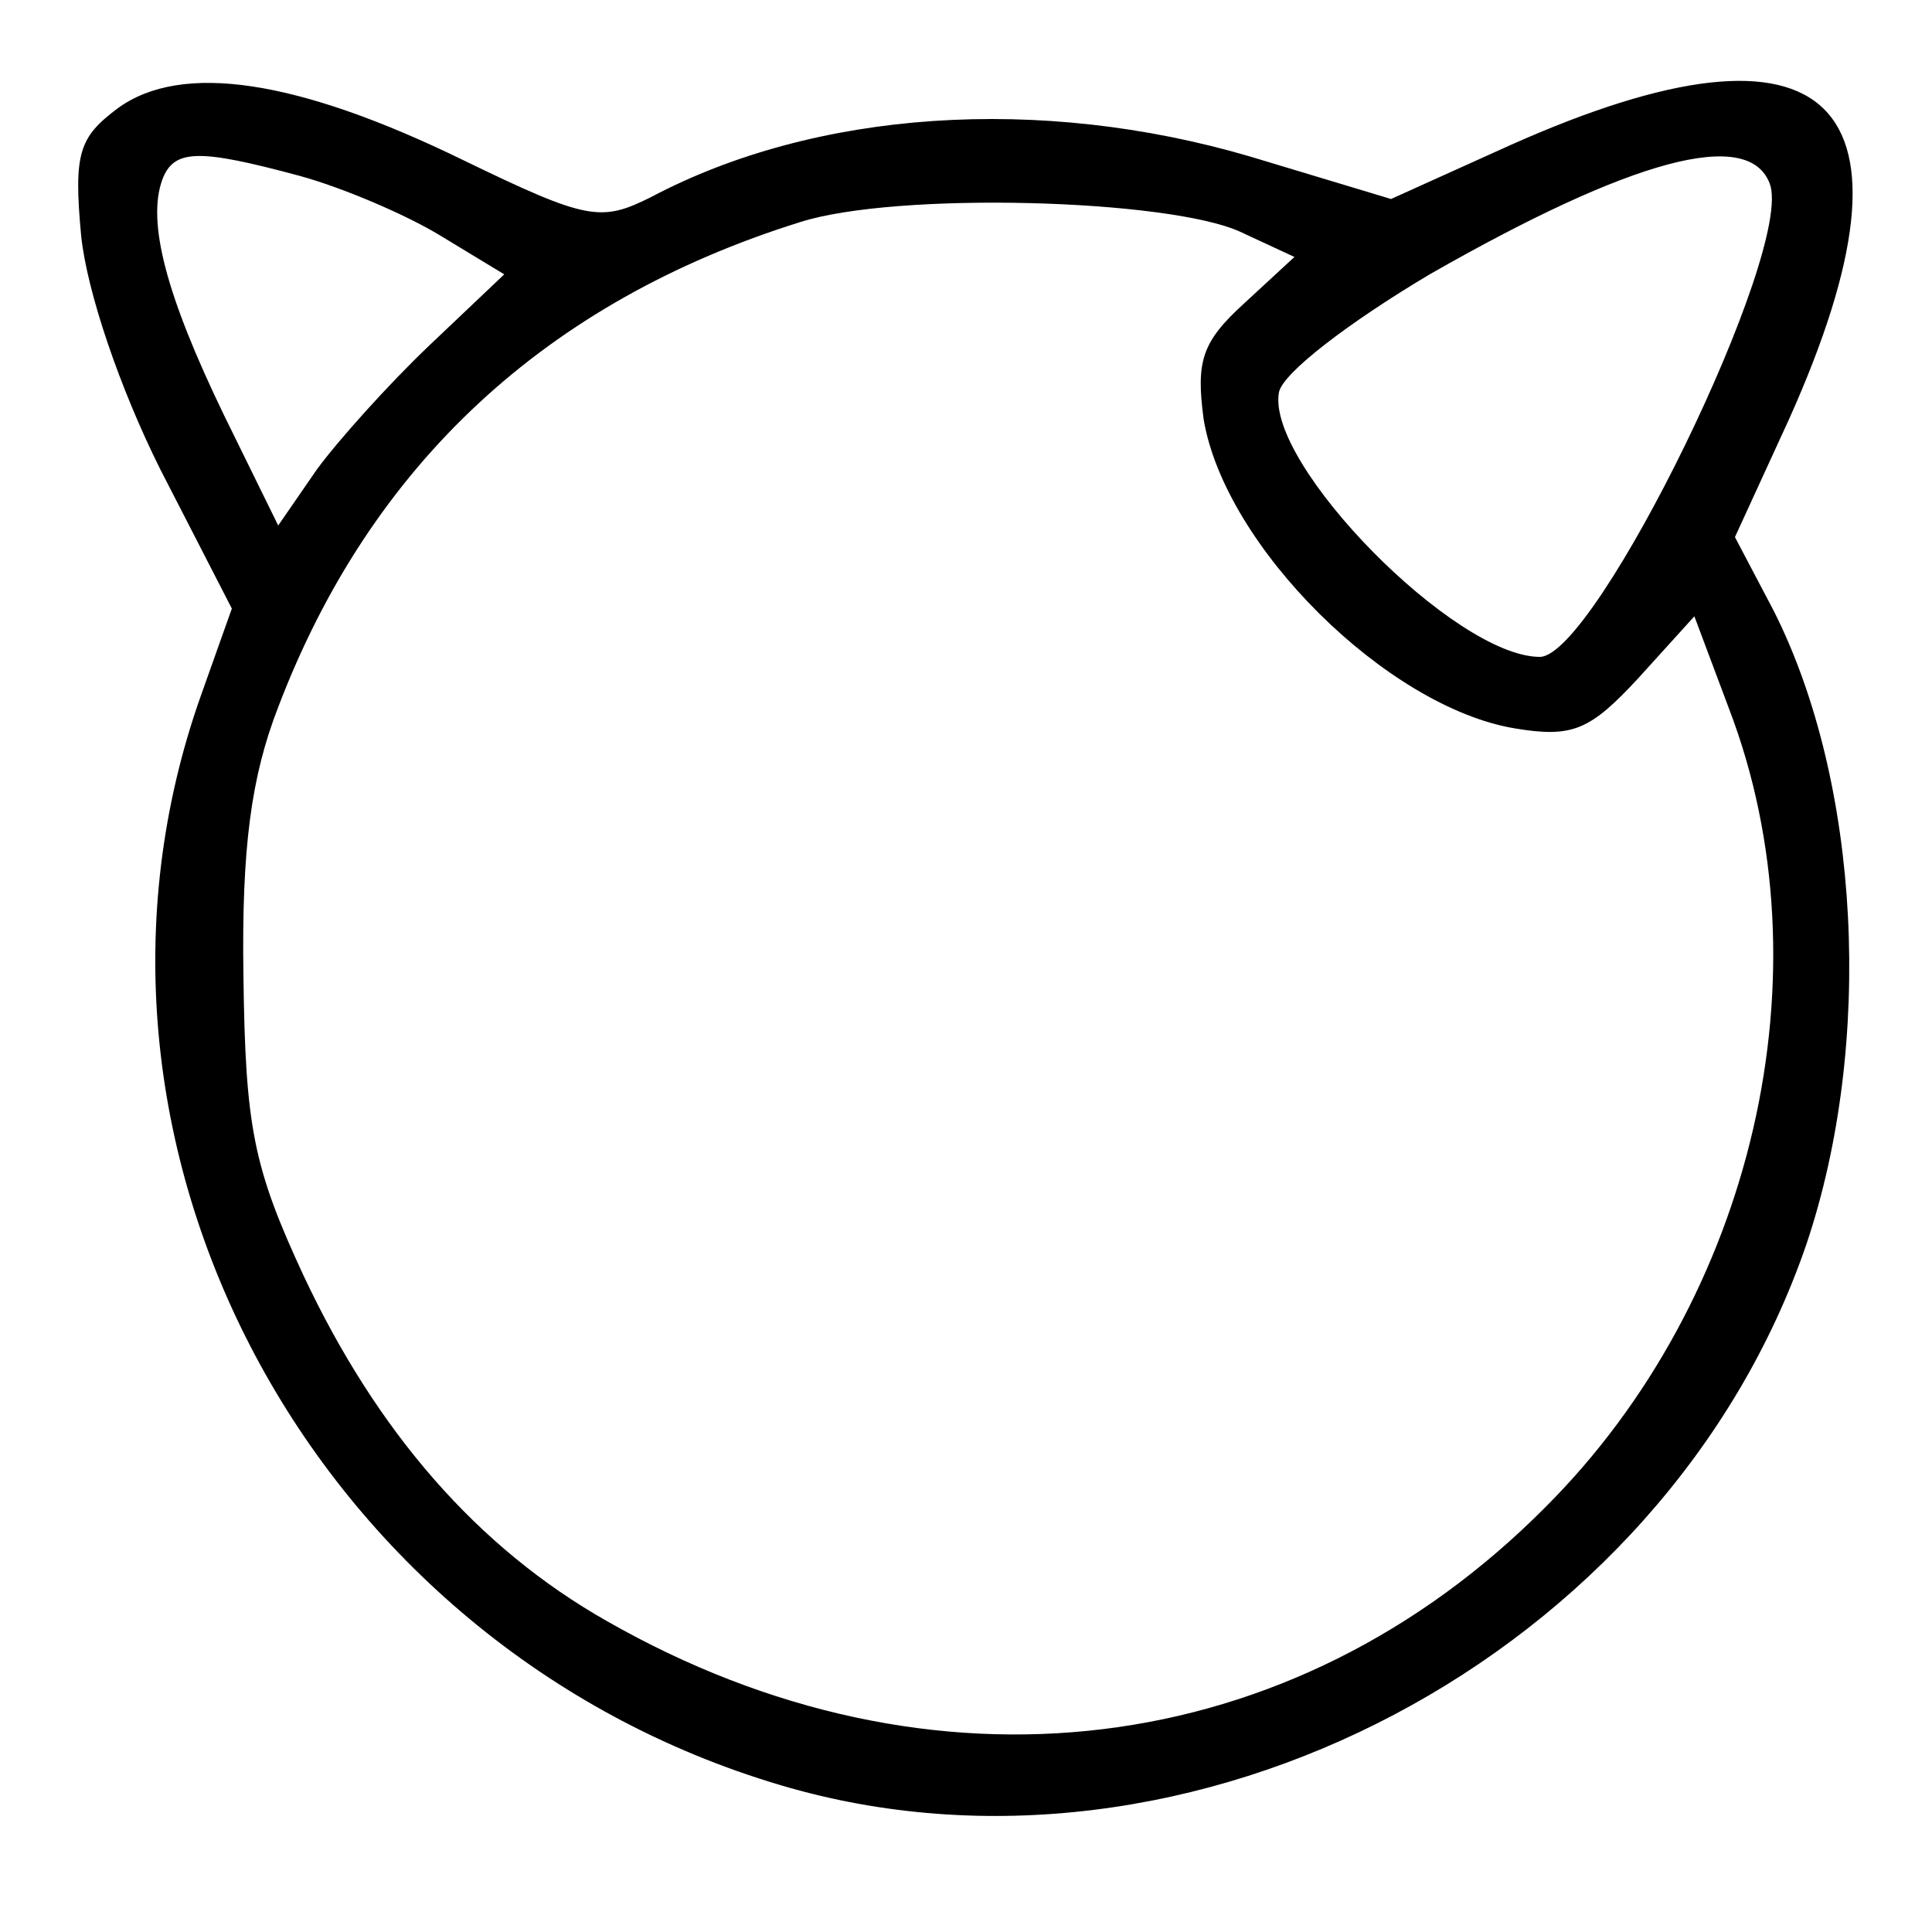
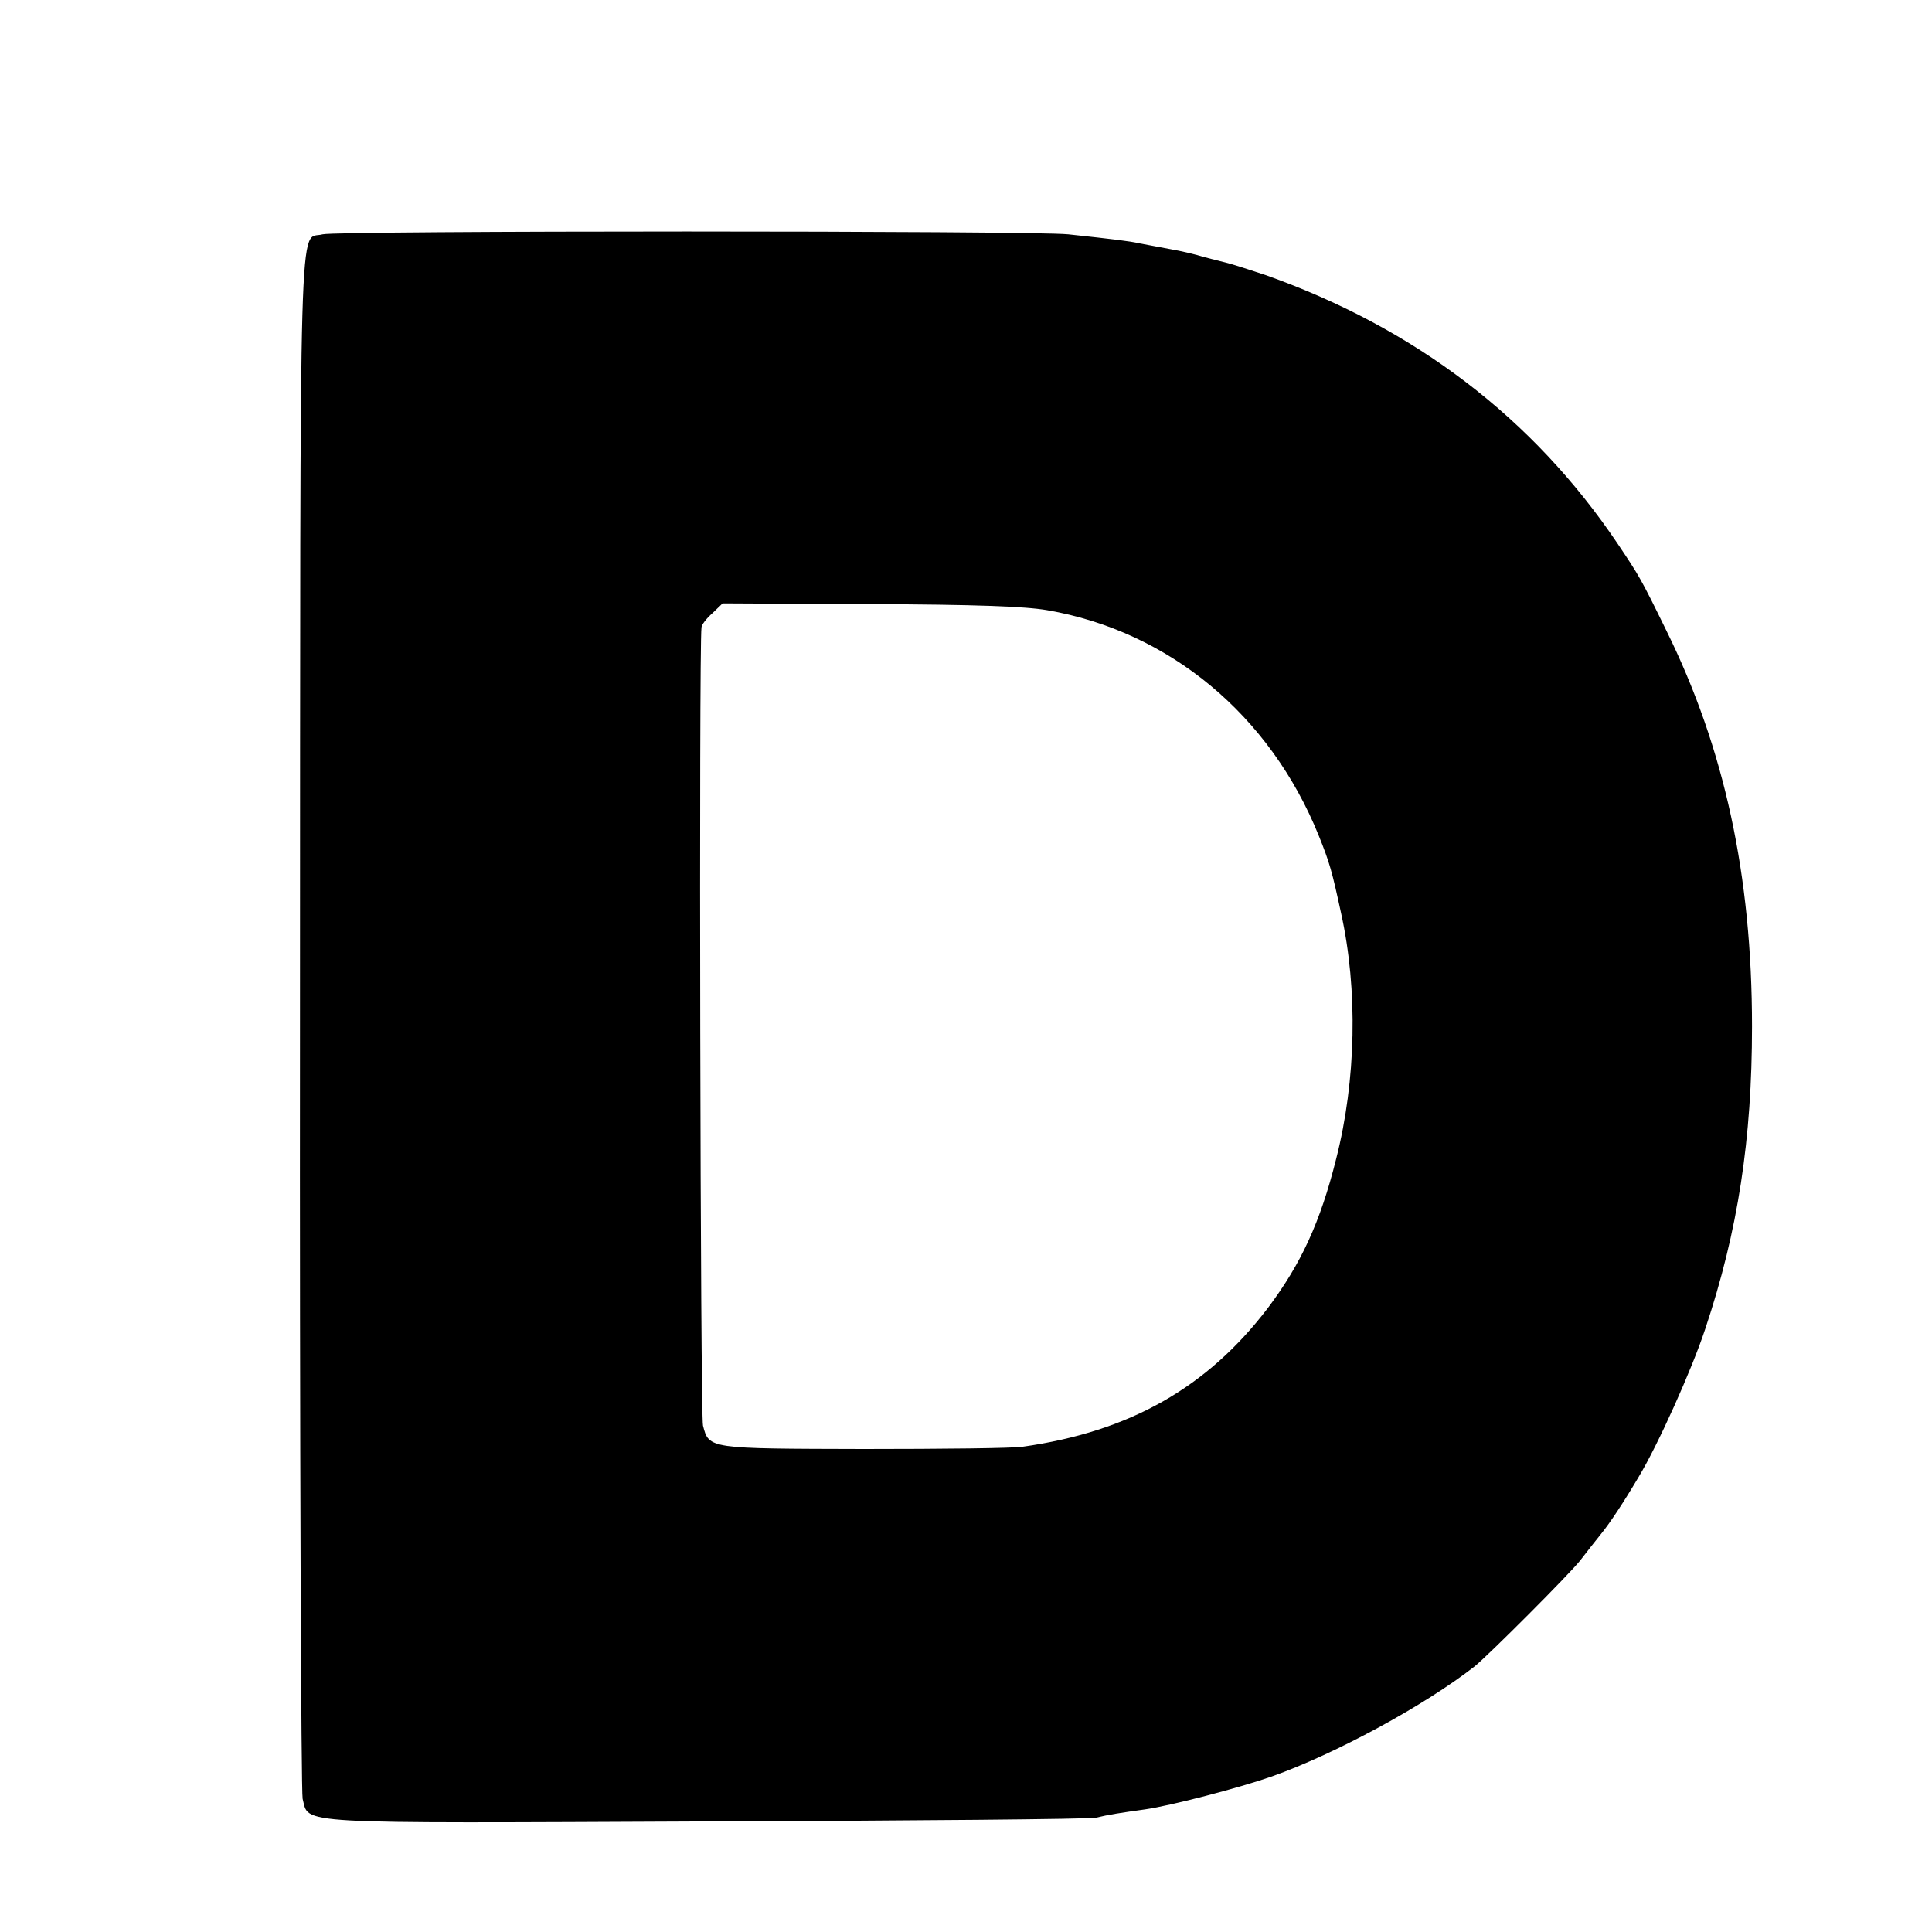
- <svg xmlns="http://www.w3.org/2000/svg" version="1.0" width="100pt" height="100pt" viewBox="0 0 100 100" preserveAspectRatio="xMidYMid meet">
-   <g transform="translate(0,100) scale(0.1,-0.1)" fill="#000000" stroke="none">
-     <path d="M61 944 c-20 -15 -23 -23 -19 -66 3 -29 20 -79 41 -121 l37 -72 -16 -45 c-82 -231 57 -492 300 -564 212 -63 458 67 531 280 35 104 28 239 -17 328 l-20 38 28 61 c74 165 22 216 -144 142 l-62 -28 -73 22 c-109 32 -225 24 -310 -21 -26 -13 -33 -12 -97 19 -86 42 -146 51 -179 27z m94 -35 c22 -6 55 -20 73 -31 l33 -20 -39 -37 c-21 -20 -47 -49 -58 -64 l-20 -29 -28 57 c-30 62 -40 100 -32 122 6 16 19 16 71 2z m761 -4 c13 -34 -90 -245 -119 -245 -44 0 -142 100 -135 137 2 10 36 36 78 61 105 60 165 76 176 47z m-274 -25 l28 -13 -26 -24 c-22 -20 -25 -30 -21 -60 11 -66 95 -149 161 -160 30 -5 39 -1 64 26 l29 32 18 -48 c52 -136 13 -305 -95 -413 -131 -132 -318 -155 -486 -59 -67 38 -119 98 -157 179 -26 56 -30 77 -31 155 -1 66 4 103 18 139 48 126 139 210 270 251 50 16 191 12 228 -5z" />
+ <svg xmlns="http://www.w3.org/2000/svg" version="1.0" width="512pt" height="512pt" viewBox="0 0 512 512" preserveAspectRatio="xMidYMid meet">
+   <g transform="translate(0,512) scale(0.1,-0.1)" fill="#000000" stroke="none">
+     <path d="M855 4499 c-64 -18 -59 143 -60 -2084 -1 -1117 3 -2045 7 -2062 18 -68 -40 -65 1071 -60 551 2 1016 6 1032 10 32 8 66 13 130 22 69 10 246 56 335 87 169 60 405 188 538 292 35 28 252 245 280 281 17 22 42 54 55 70 23 28 60 84 99 150 51 84 141 284 177 393 87 260 124 504 124 802 0 400 -73 737 -227 1049 -68 139 -72 145 -129 230 -224 333 -538 572 -933 712 -45 15 -92 30 -105 33 -13 3 -40 10 -59 15 -19 6 -60 16 -90 21 -30 6 -66 12 -80 15 -26 6 -68 11 -189 24 -100 10 -1938 10 -1976 0z m1920 -996 c324 -56 591 -278 720 -598 29 -72 35 -94 59 -205 45 -203 40 -443 -13 -651 -42 -168 -93 -278 -180 -394 -161 -212 -367 -329 -651 -369 -25 -4 -214 -6 -420 -6 -413 1 -411 0 -427 62 -7 25 -11 2054 -4 2115 0 7 13 24 29 38 l27 26 390 -2 c280 -1 412 -6 470 -16z" />
  </g>
</svg>
